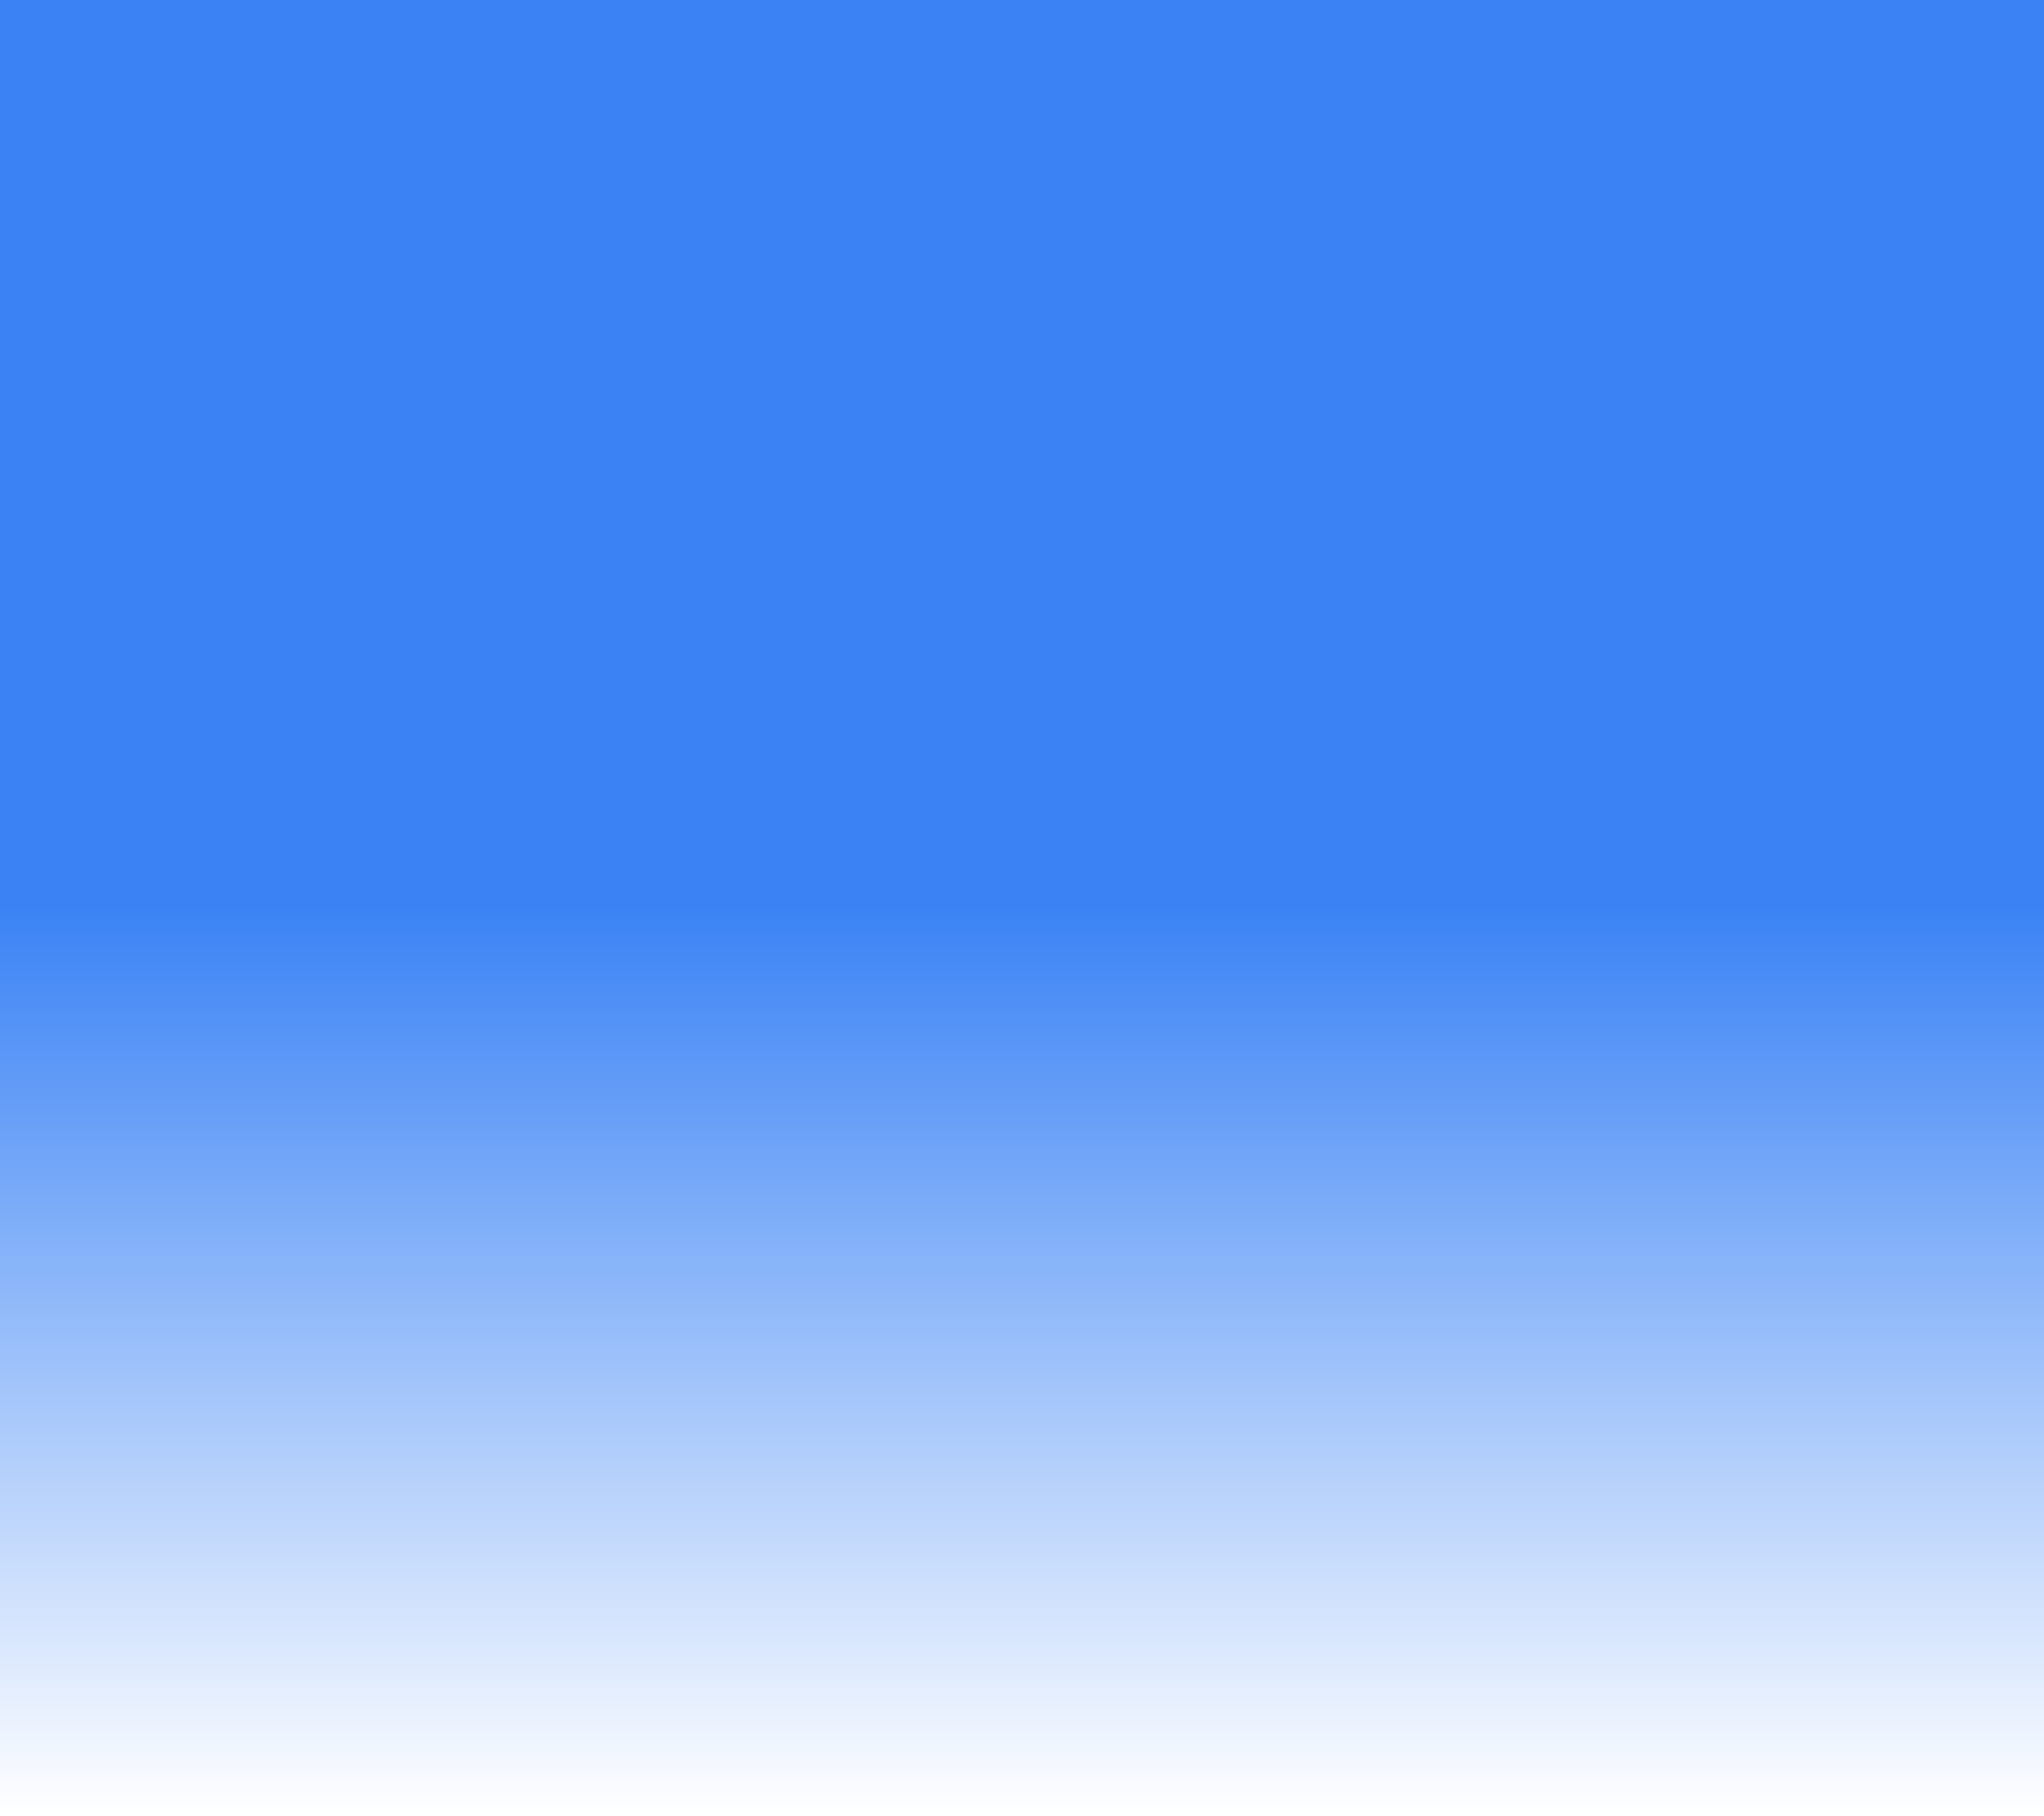
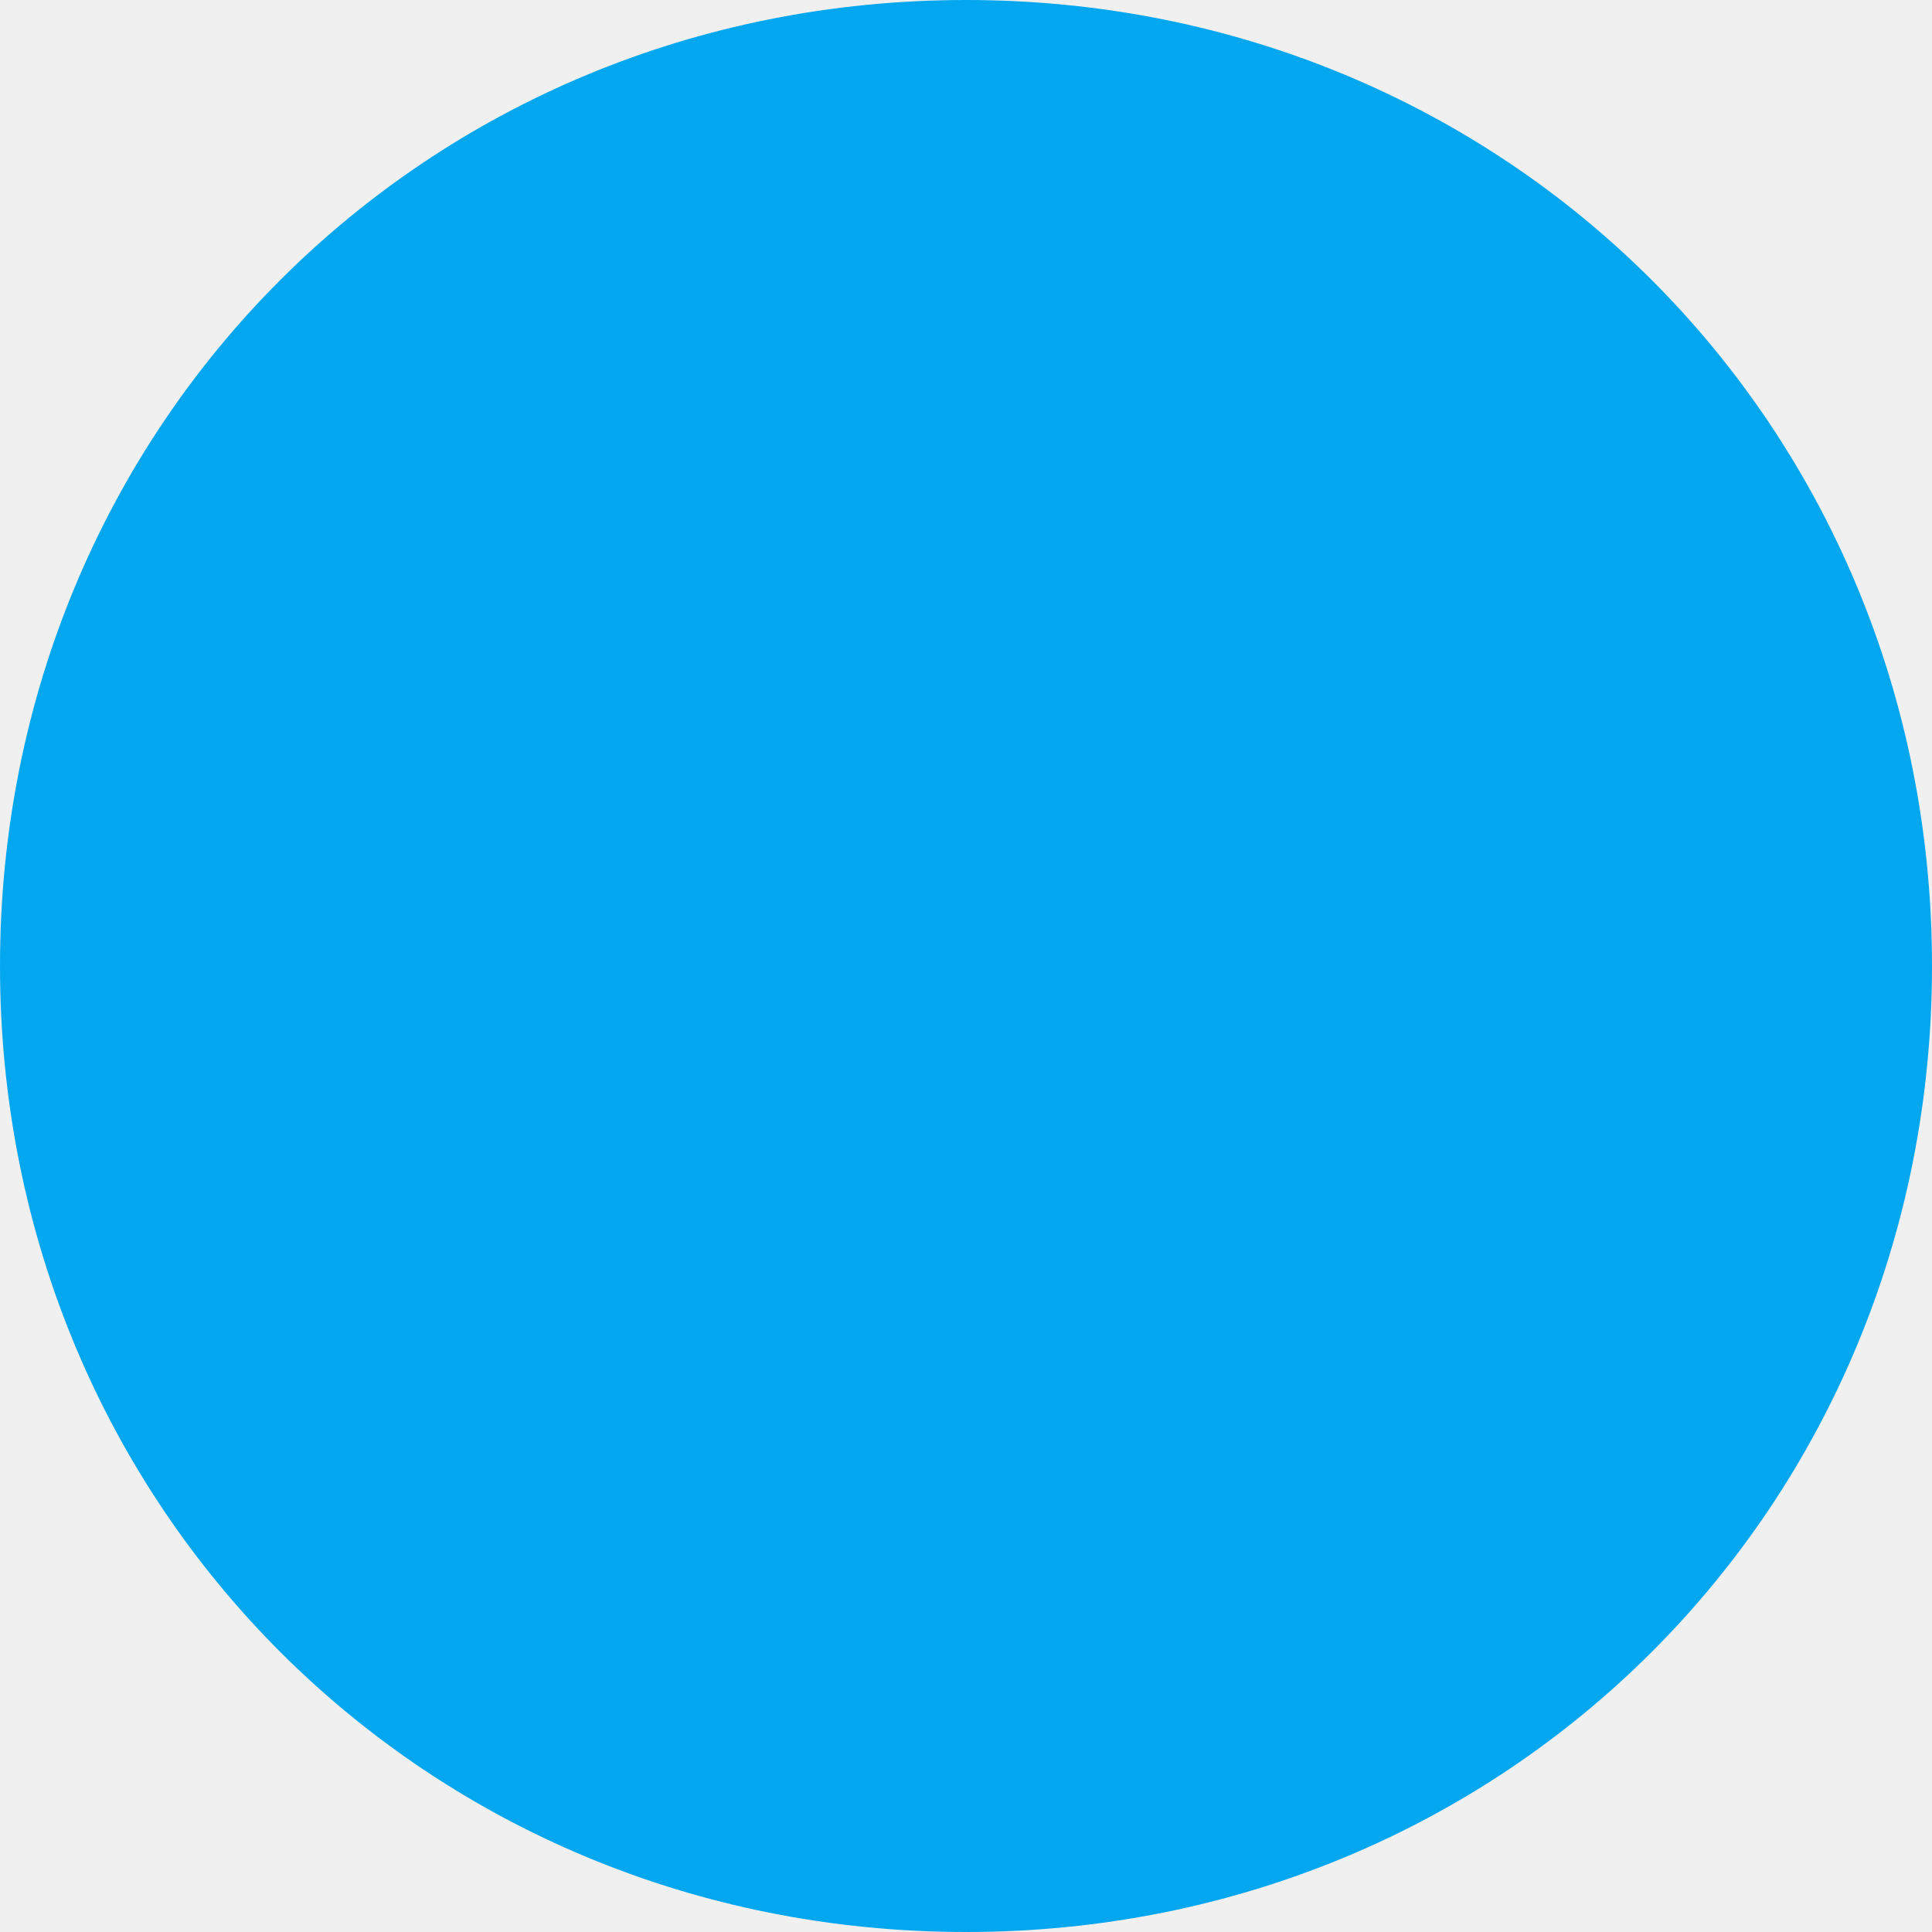
- <svg xmlns="http://www.w3.org/2000/svg" version="1.1" width="430px" height="382px">
+ <svg xmlns="http://www.w3.org/2000/svg" version="1.1" width="40px" height="40px">
  <defs>
-     <linearGradient gradientUnits="userSpaceOnUse" x1="215" y1="191" x2="215" y2="382" id="LinearGradient338">
-       <stop id="Stop339" stop-color="#3b83f5" offset="0" />
-       <stop id="Stop340" stop-color="#ffffff" offset="1" />
-     </linearGradient>
    <pattern id="BGPattern" patternUnits="userSpaceOnUse" alignment="0 0" imageRepeat="None" />
-     <mask fill="white" id="Clip341">
-       <path d="M 0 382  L 0 0  L 430 0  L 430 382  L 0 382  Z " fill-rule="evenodd" />
+     <mask fill="white" id="Clip61">
+       <path d="M 0 20  C 0 8.8  8.8 0  20 0  C 31.2 0  40 8.8  40 20  C 40 31.2  31.2 40  20 40  C 8.8 40  0 31.2  0 20  Z " fill-rule="evenodd" />
    </mask>
  </defs>
-   <g transform="matrix(1 0 0 1 -503 -3626 )">
-     <path d="M 0 382  L 0 0  L 430 0  L 430 382  L 0 382  Z " fill-rule="nonzero" fill="url(#LinearGradient338)" stroke="none" transform="matrix(1 0 0 1 503 3626 )" class="fill" />
-     <path d="M 0 382  L 0 0  L 430 0  L 430 382  L 0 382  Z " stroke-width="0" stroke-dasharray="0" stroke="rgba(121, 121, 121, 1)" fill="none" transform="matrix(1 0 0 1 503 3626 )" class="stroke" mask="url(#Clip341)" />
+   <g transform="matrix(1 0 0 1 -381 -918 )">
+     <path d="M 0 20  C 0 8.8  8.8 0  20 0  C 31.2 0  40 8.8  40 20  C 40 31.2  31.2 40  20 40  C 8.8 40  0 31.2  0 20  Z " fill-rule="nonzero" fill="rgba(2, 167, 240, 1)" stroke="none" transform="matrix(1 0 0 1 381 918 )" class="fill" />
+     <path d="M 0 20  C 0 8.8  8.8 0  20 0  C 31.2 0  40 8.8  40 20  C 40 31.2  31.2 40  20 40  C 8.8 40  0 31.2  0 20  Z " stroke-width="0" stroke-dasharray="0" stroke="rgba(121, 121, 121, 1)" fill="none" transform="matrix(1 0 0 1 381 918 )" class="stroke" mask="url(#Clip61)" />
  </g>
</svg>
